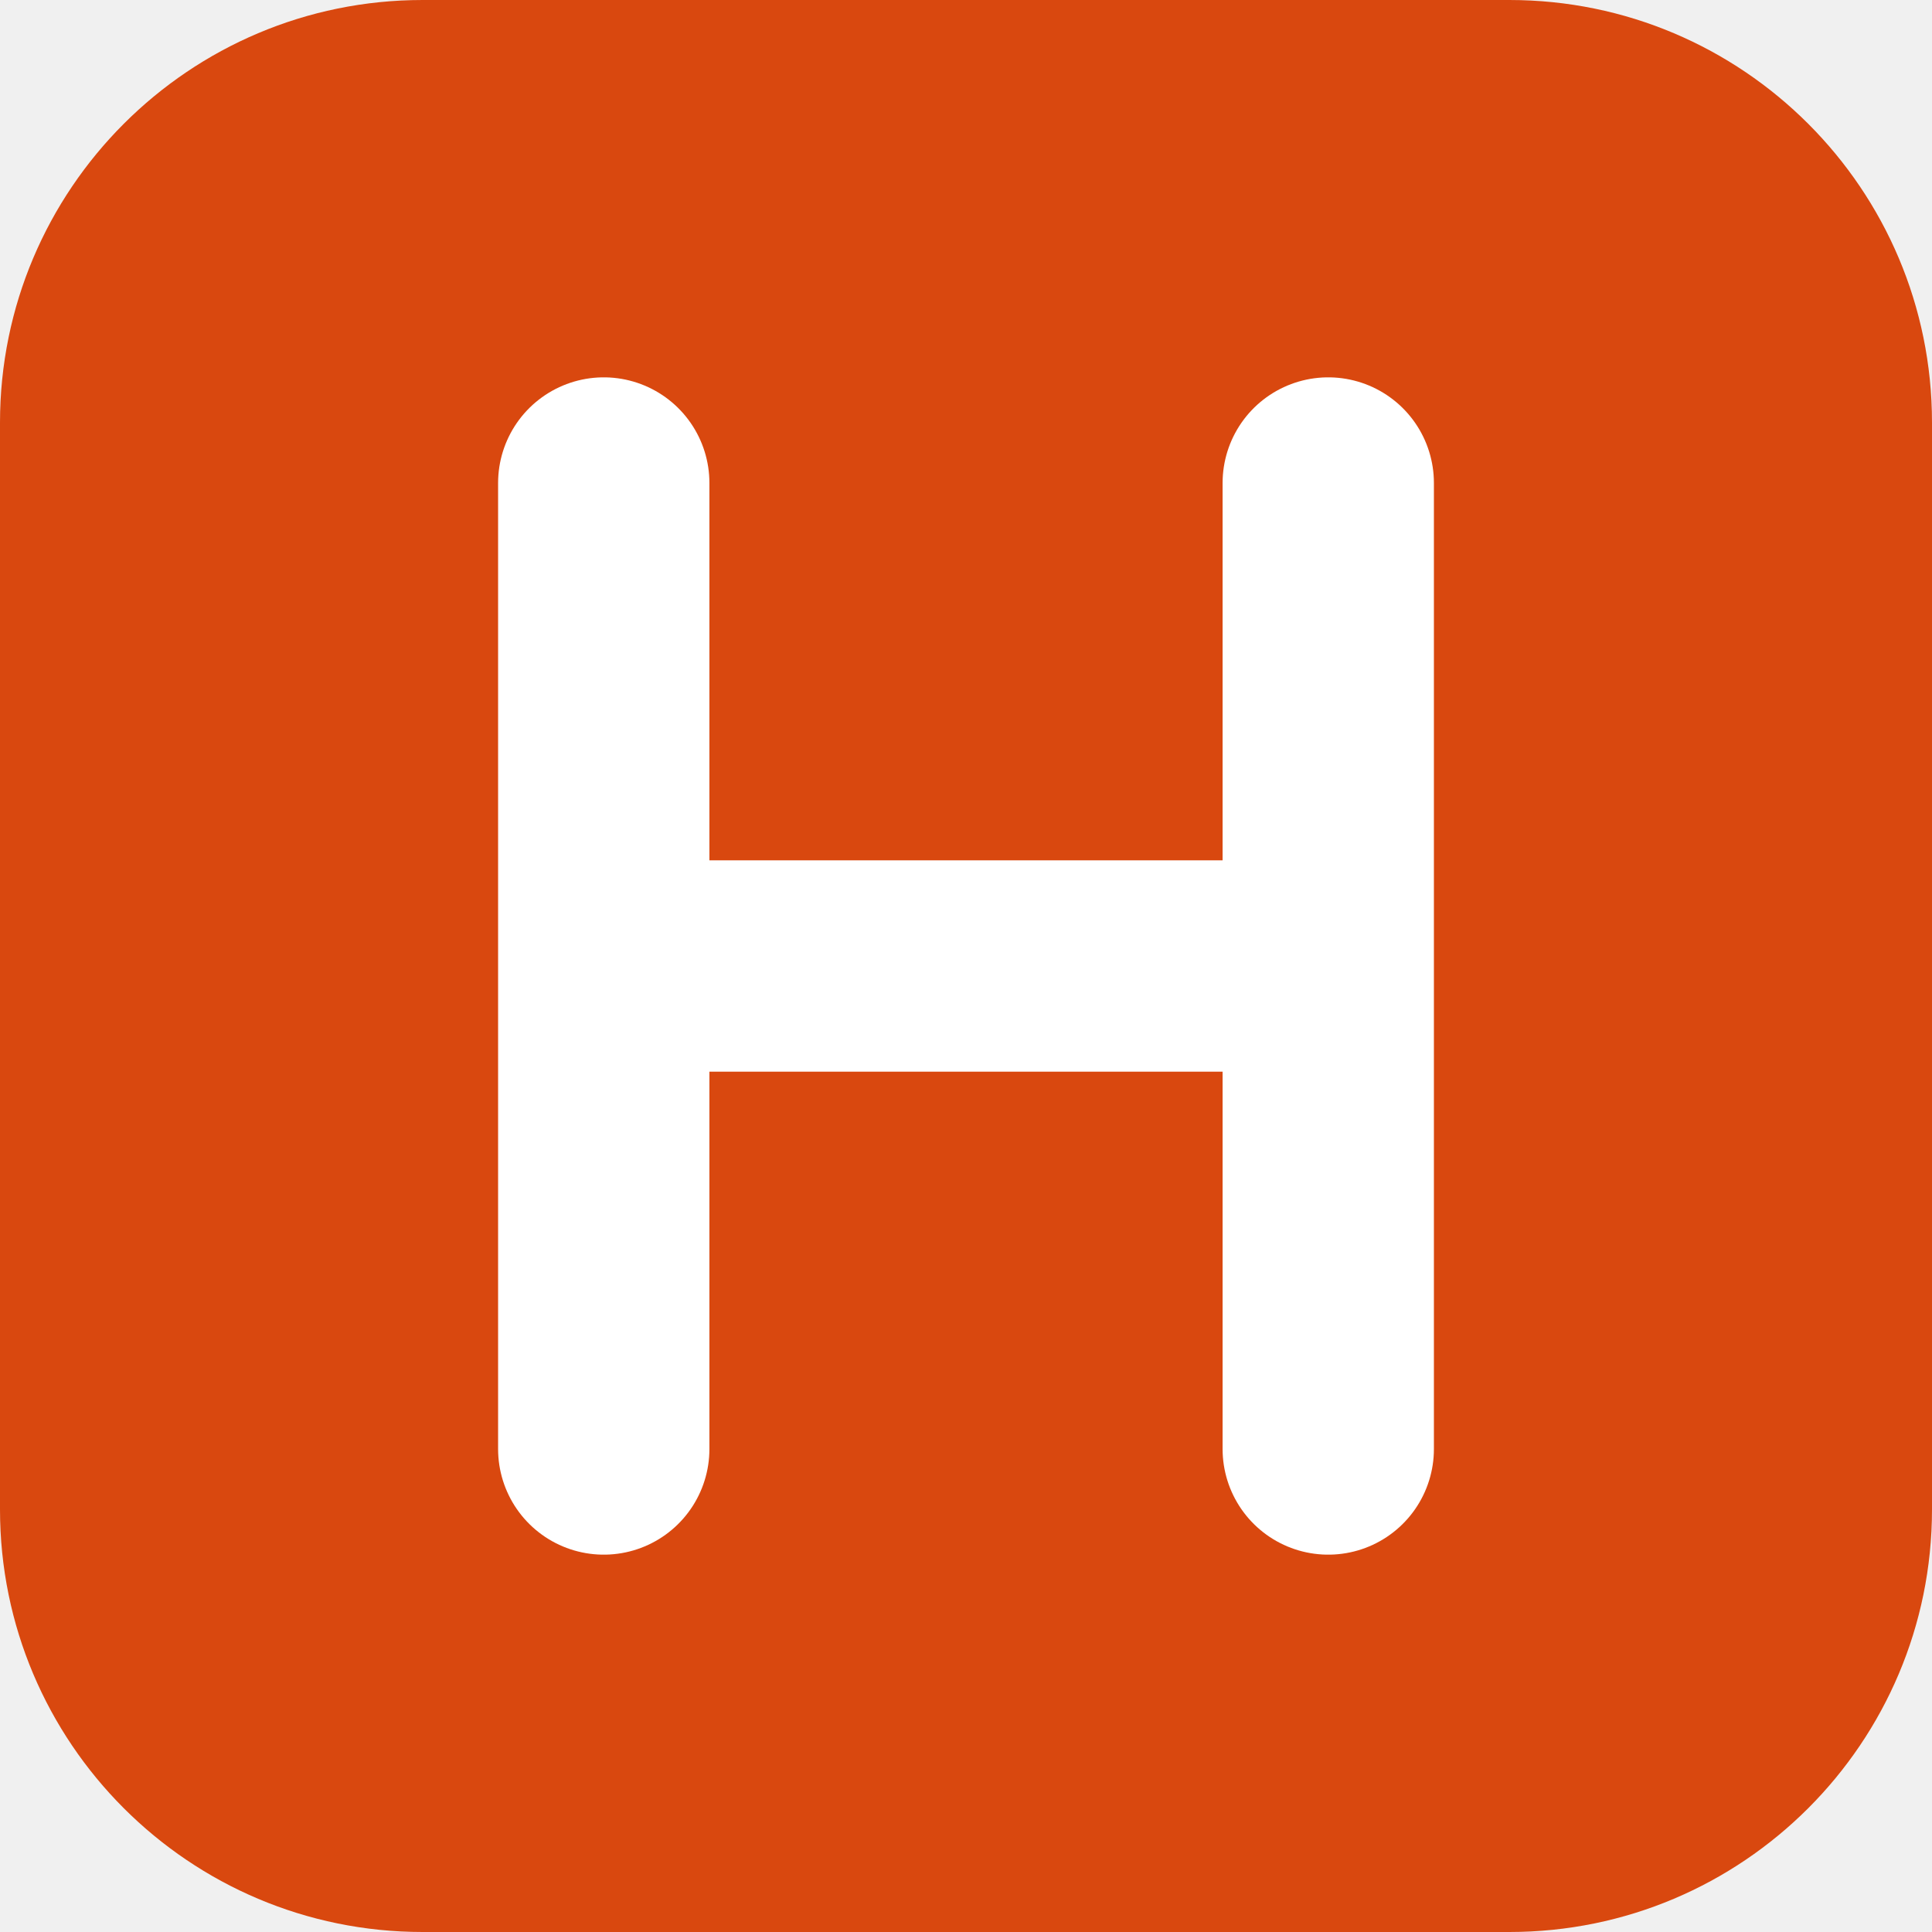
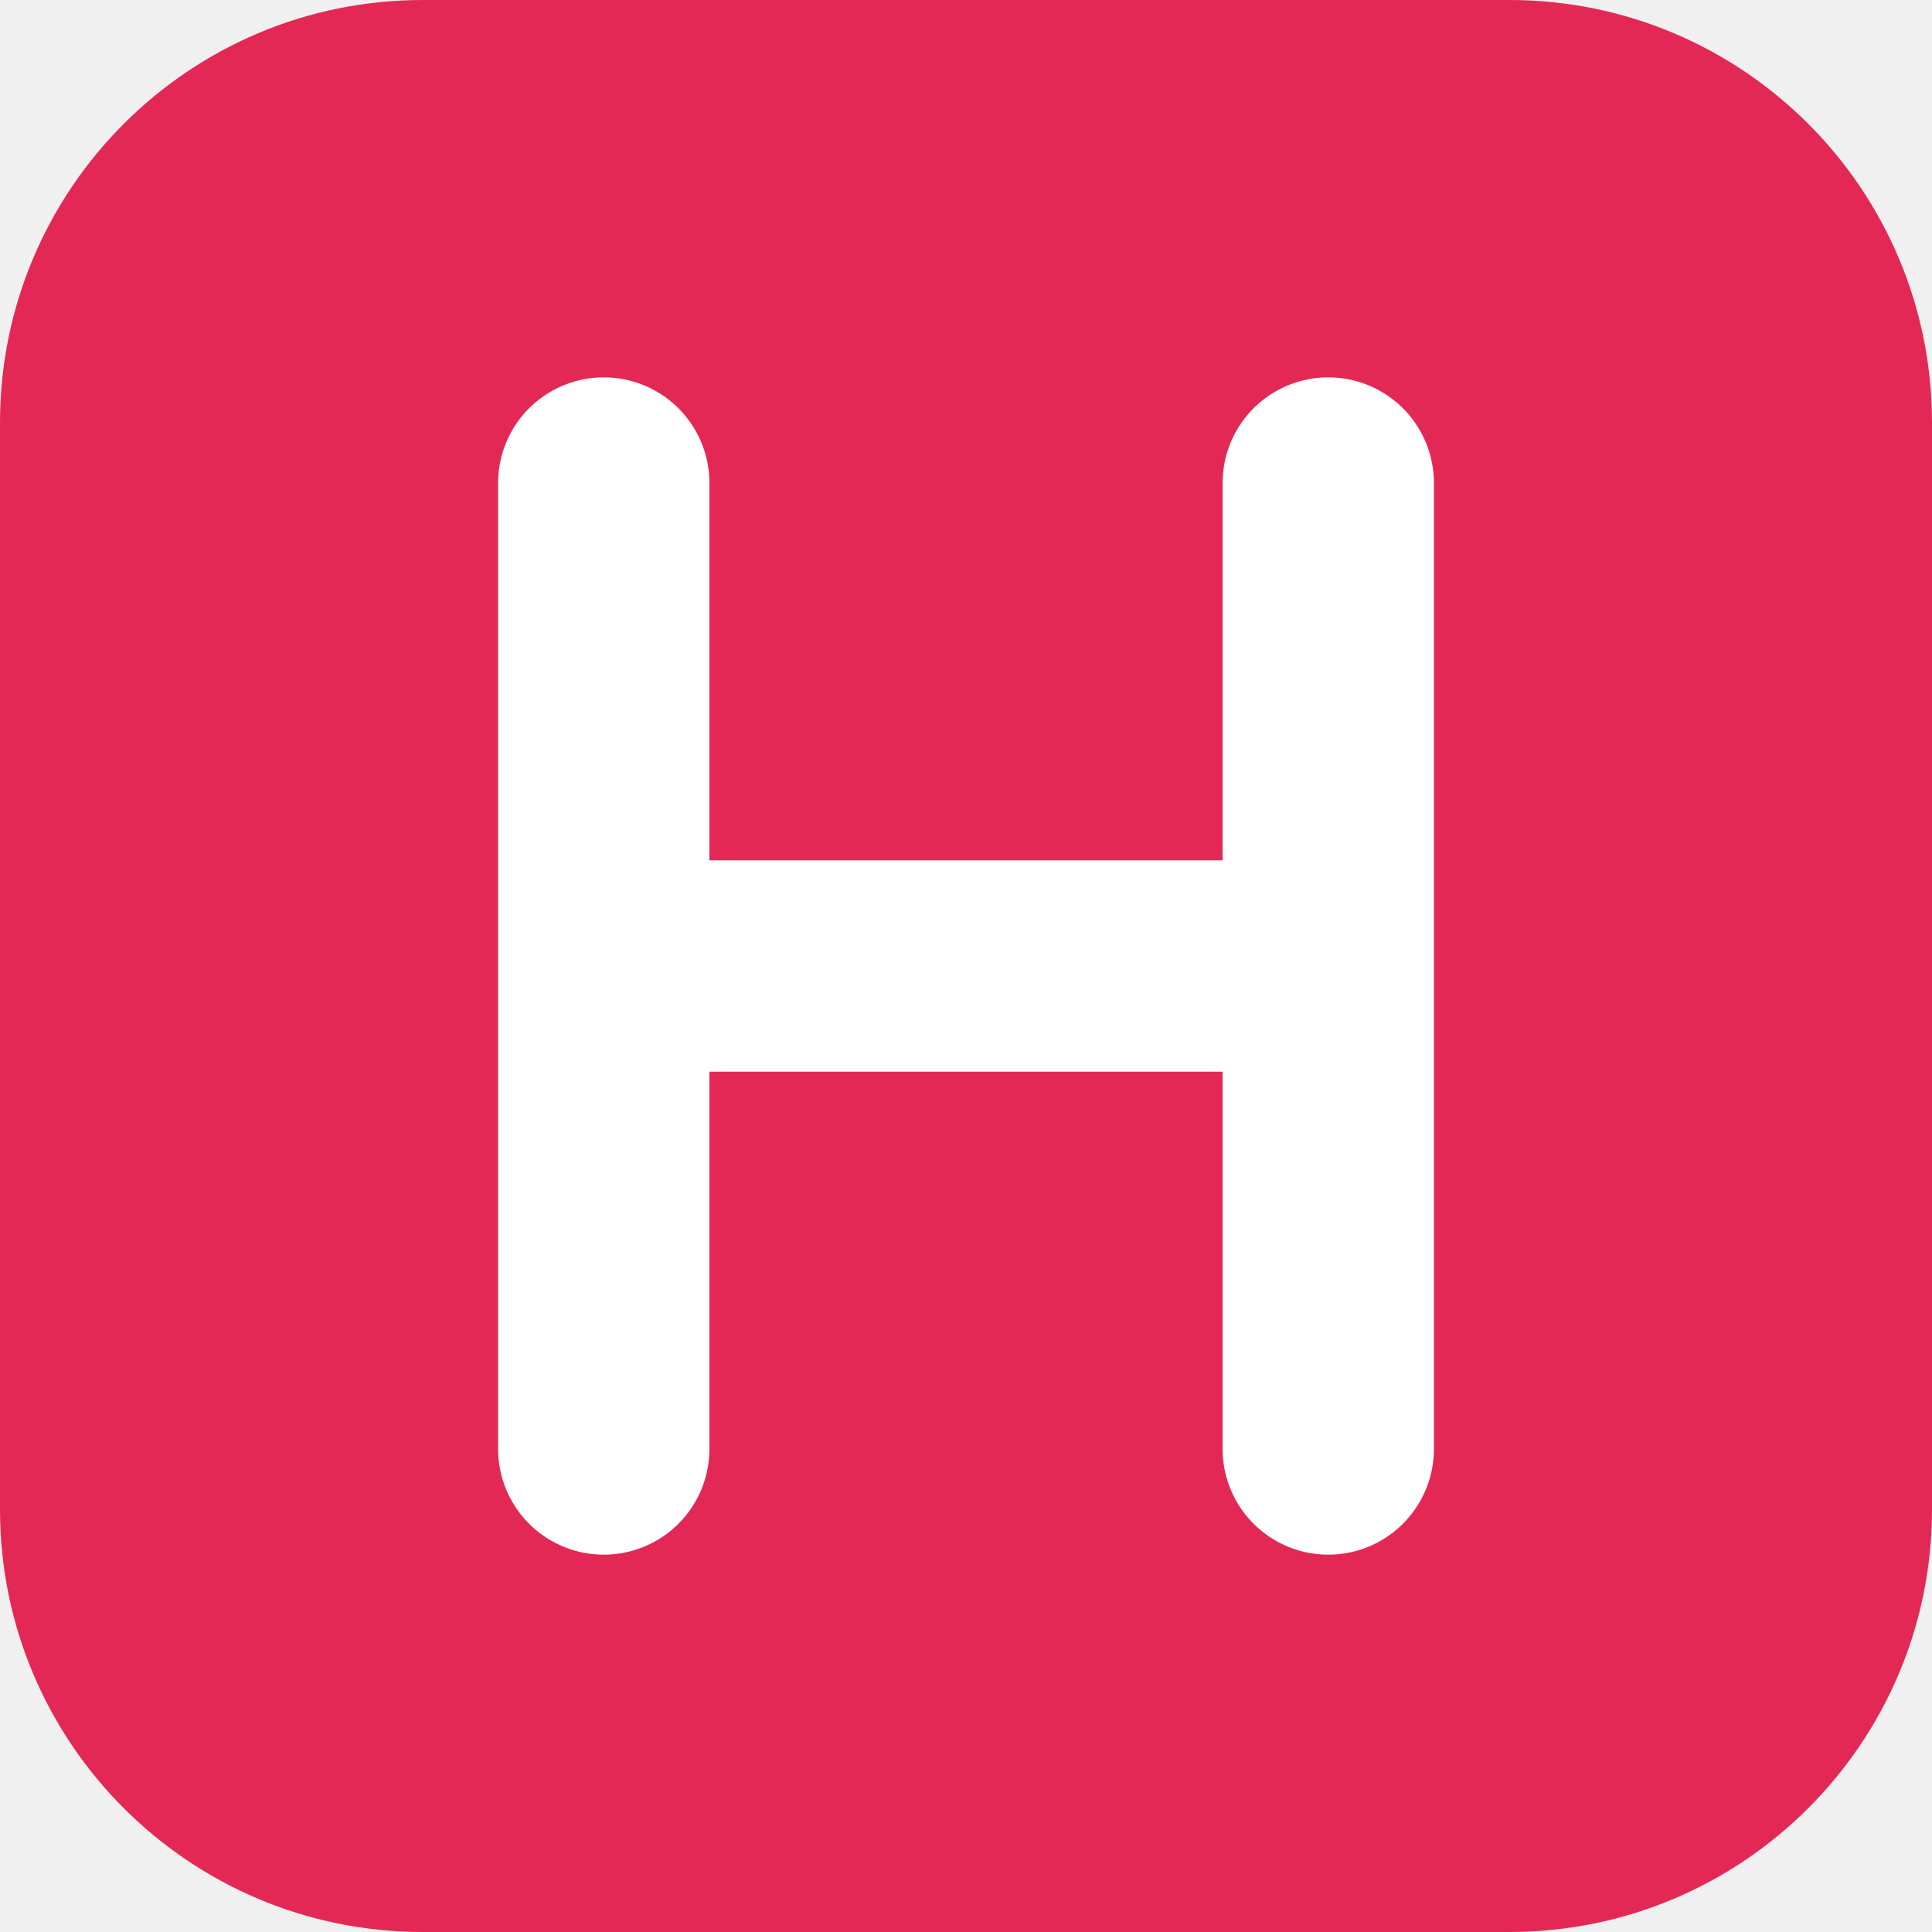
<svg xmlns="http://www.w3.org/2000/svg" viewBox="0 0 64 64">
-   <rect width="64" height="64" rx="14" fill="#d9480f" />
+   <rect width="64" height="64" rx="14" fill="#e42855" />
  <path d="M20 16v32M44 16v32M20 32h24" stroke="#fff" stroke-width="7" stroke-linecap="round" fill="none" />
</svg>
